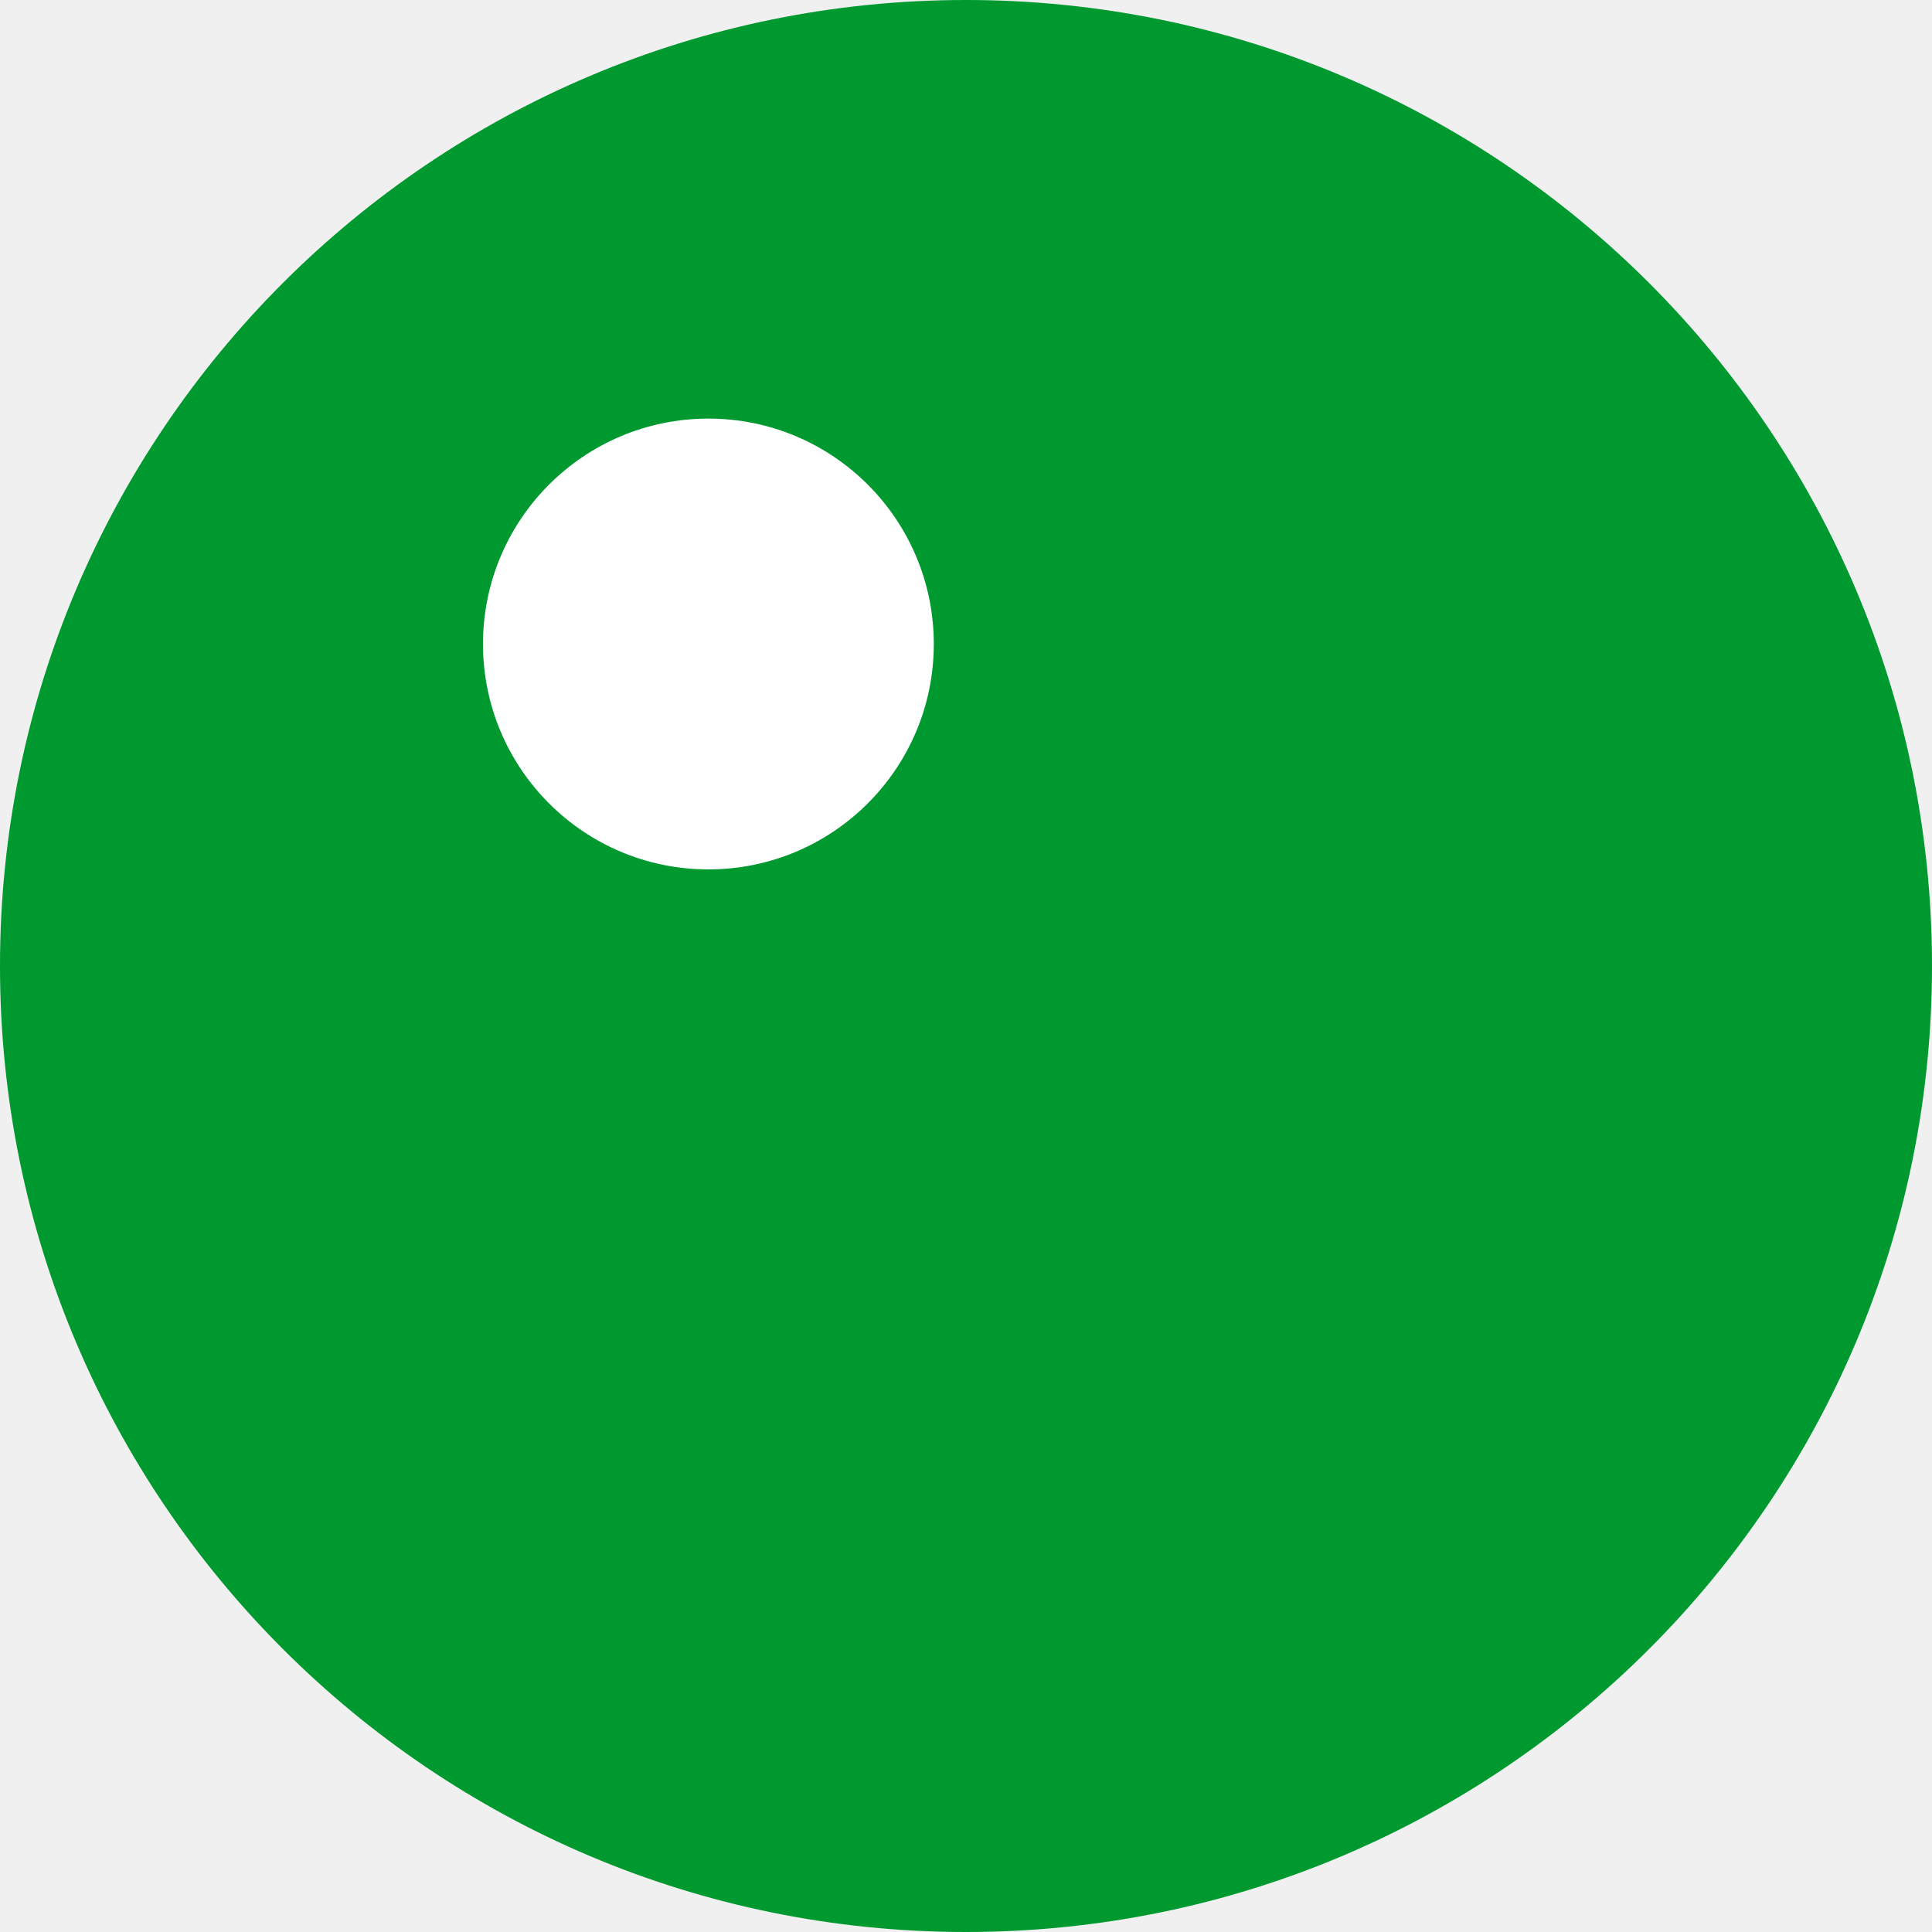
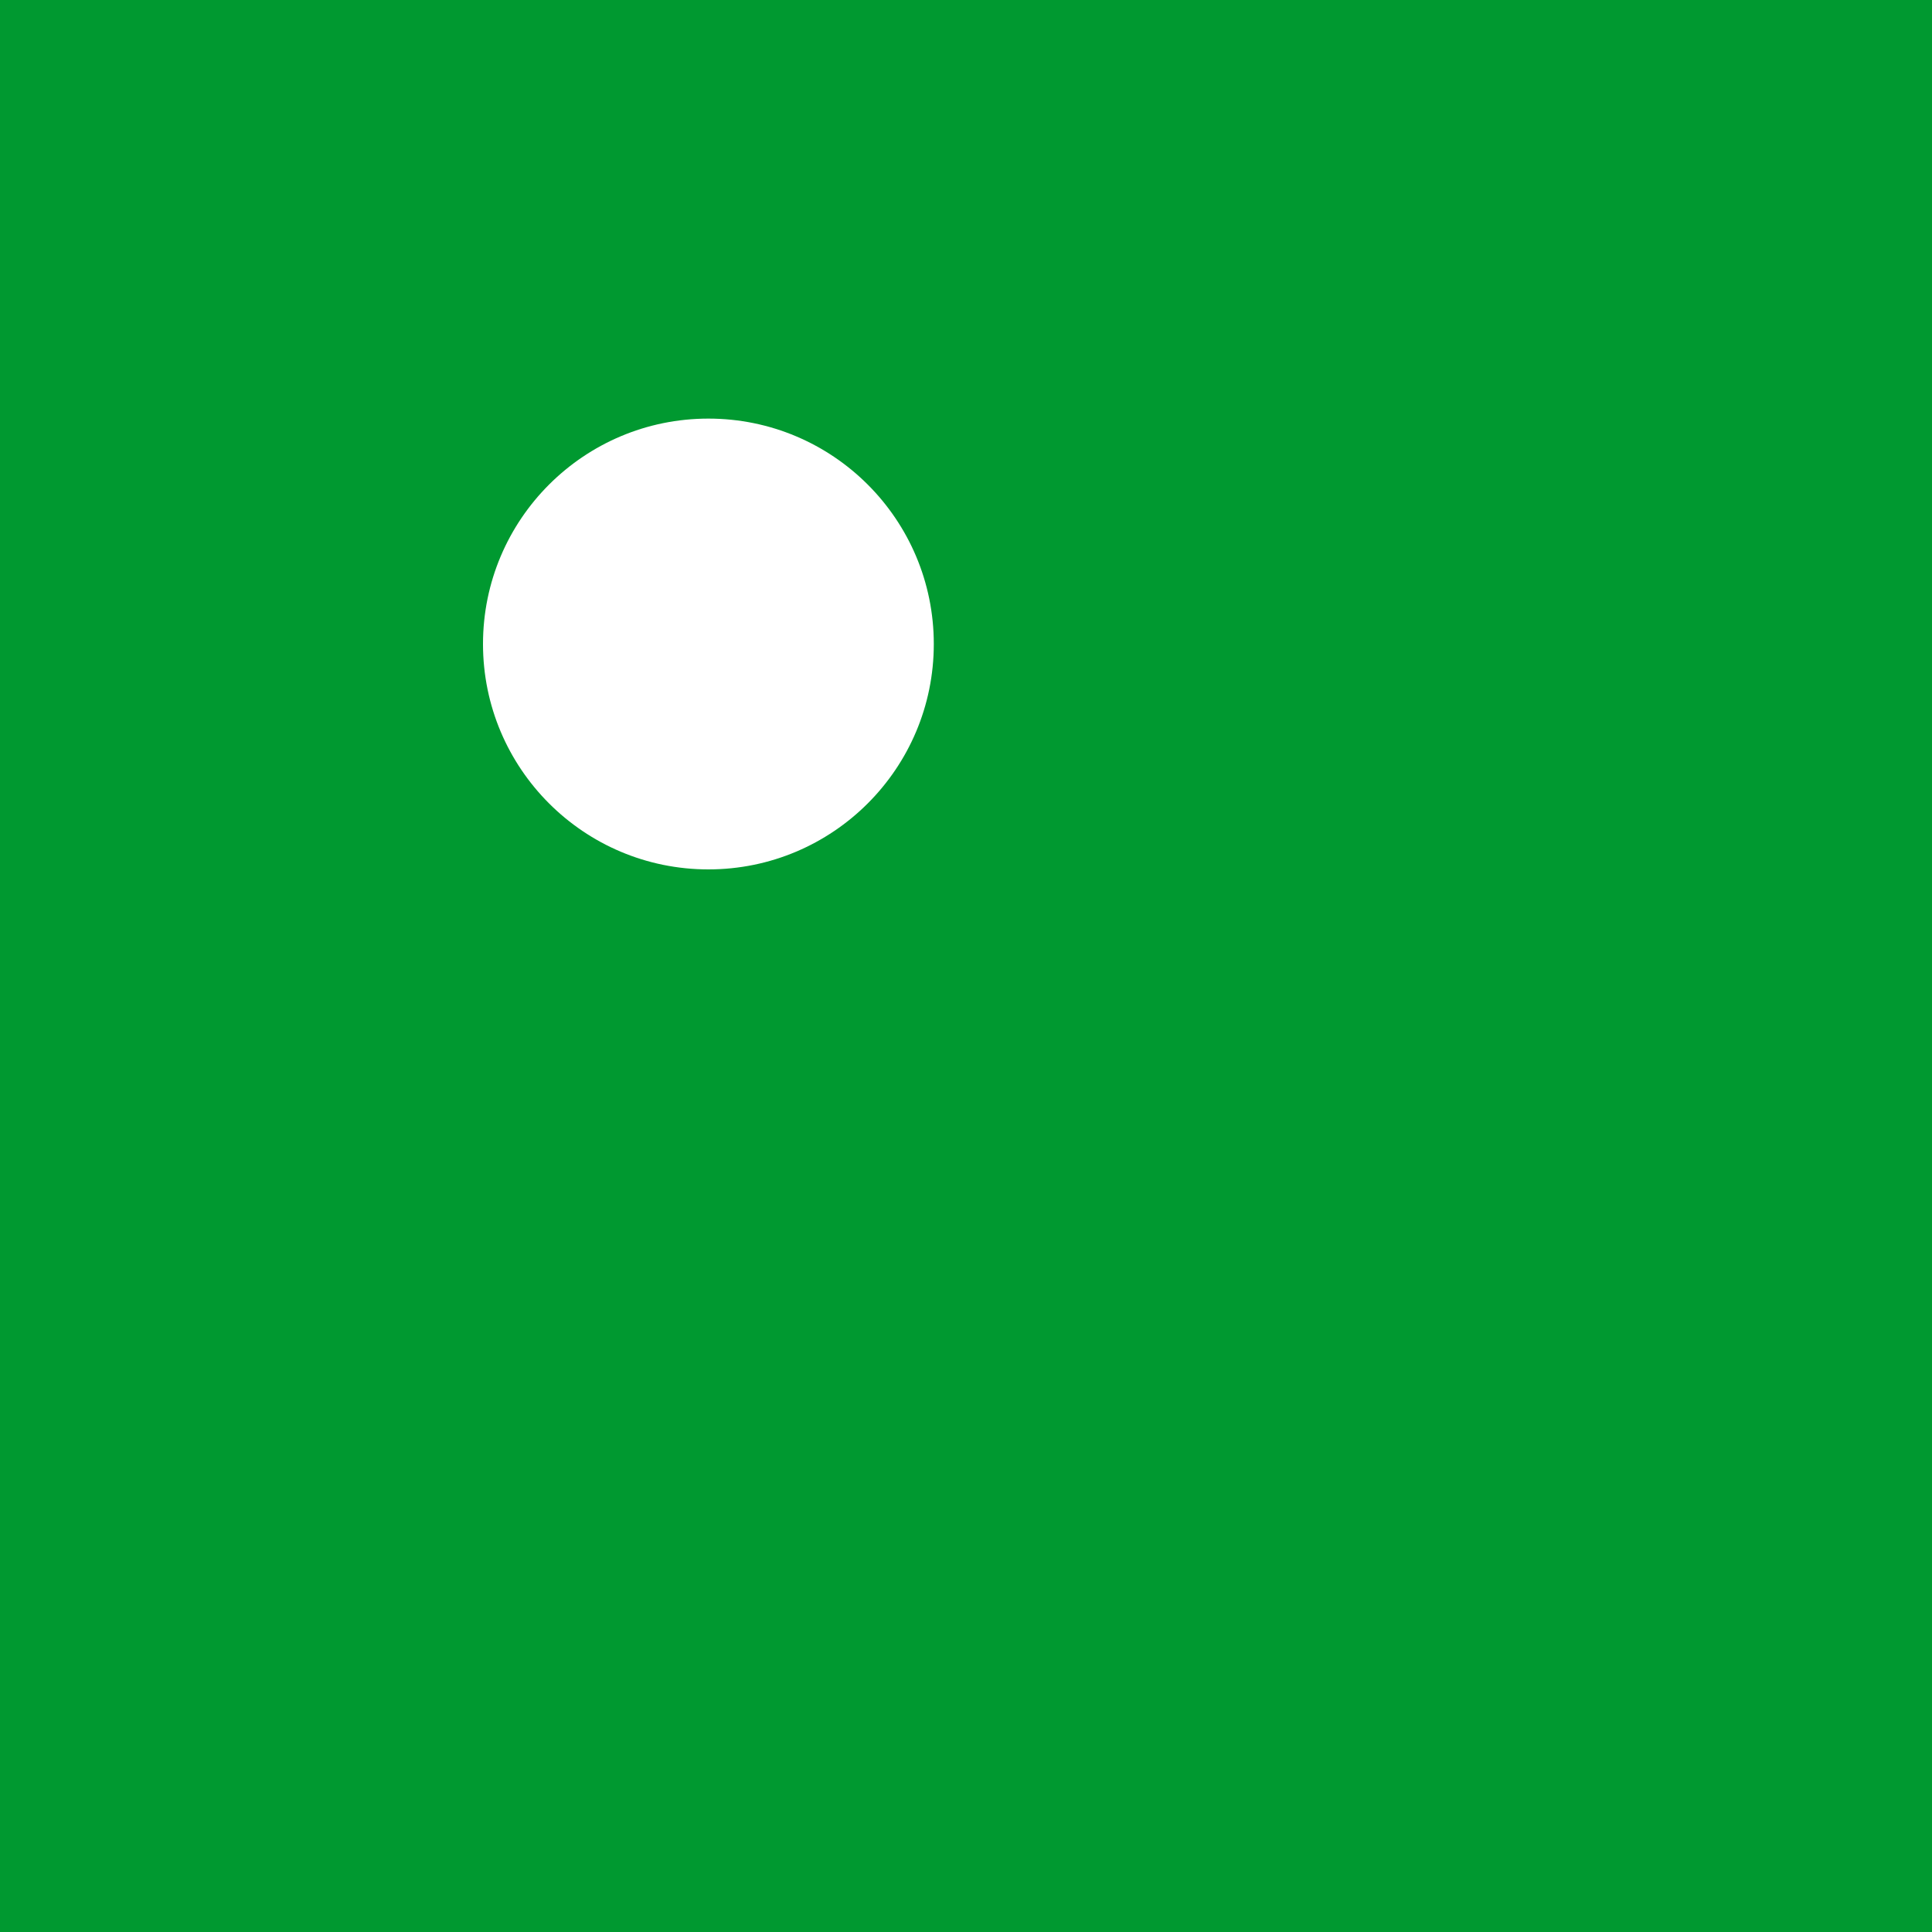
- <svg xmlns="http://www.w3.org/2000/svg" width="60" height="60">
-   <g fill="none" fill-rule="evenodd">
-     <circle fill="#009930" cx="30" cy="30" r="30" />
-     <circle cx="22" cy="20" r="7" fill="#FFF" />
+ <svg xmlns="http://www.w3.org/2000/svg" width="60" height="60" viewBox="0 0 60 60">
+   <g fill="none">
+     <path fill="#009930" d="M0 0h60v60h-60z" />
+     <circle fill="#fff" cx="22" cy="20" r="7" />
  </g>
</svg>
